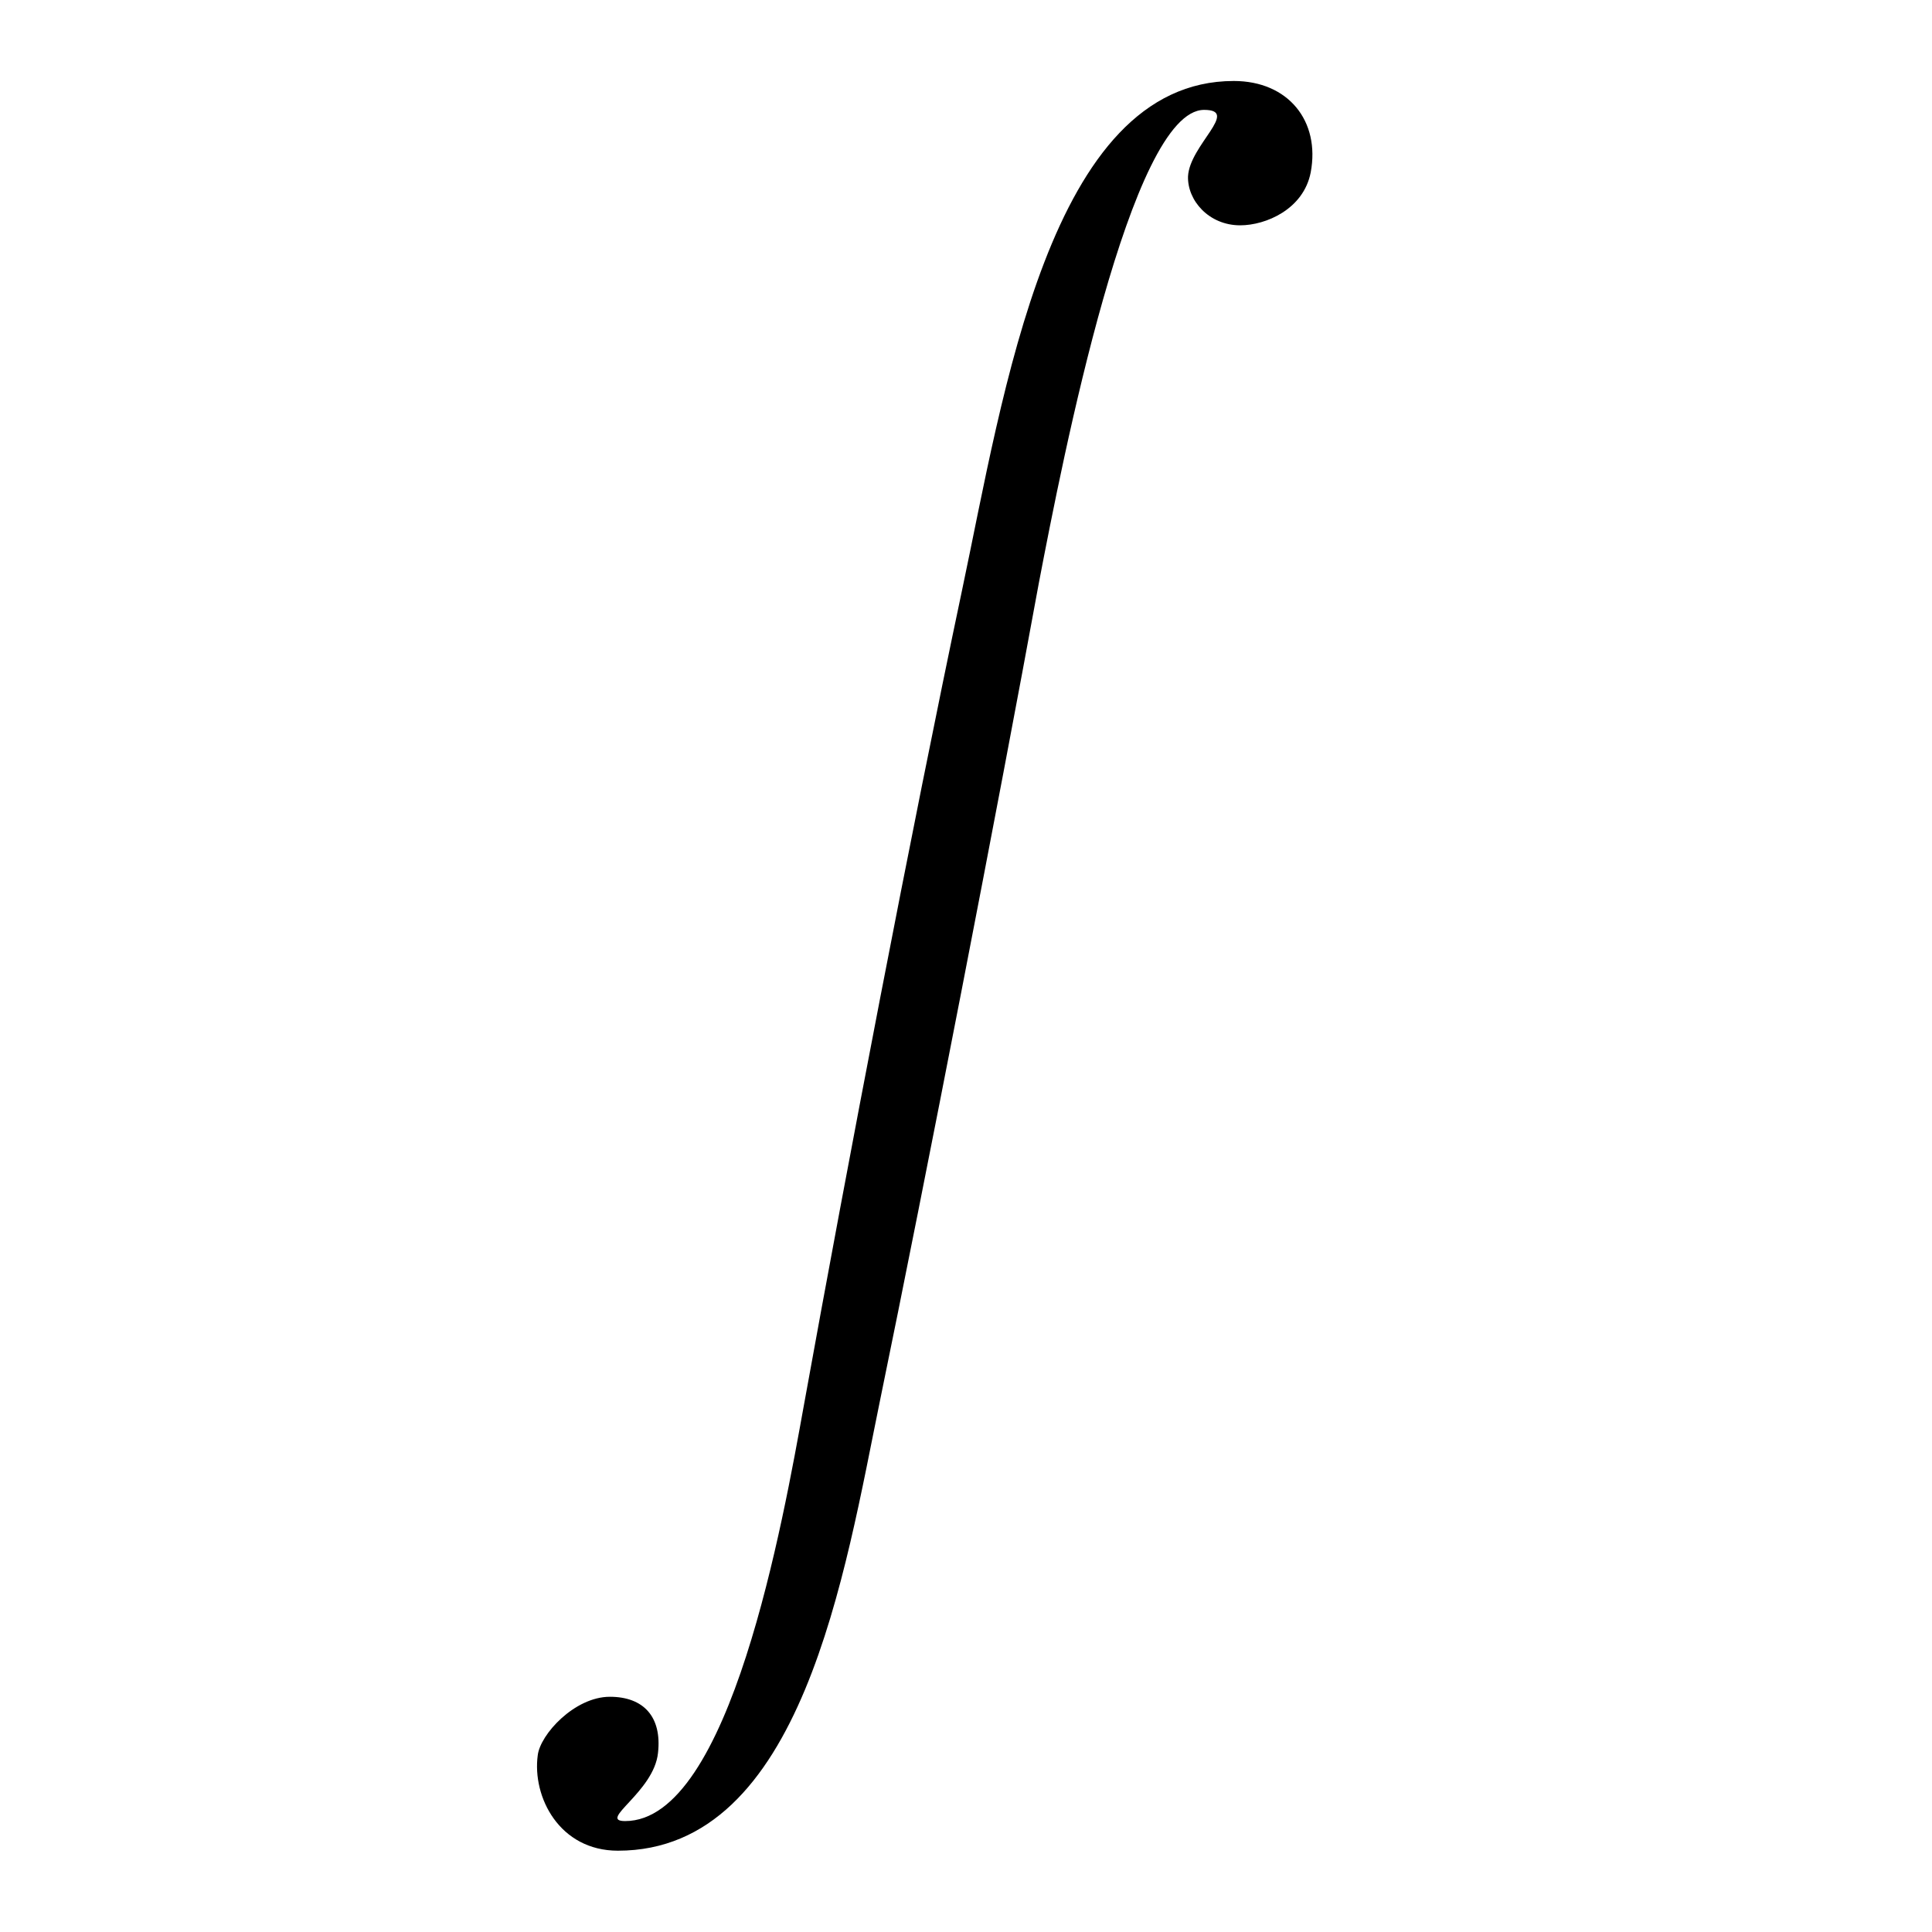
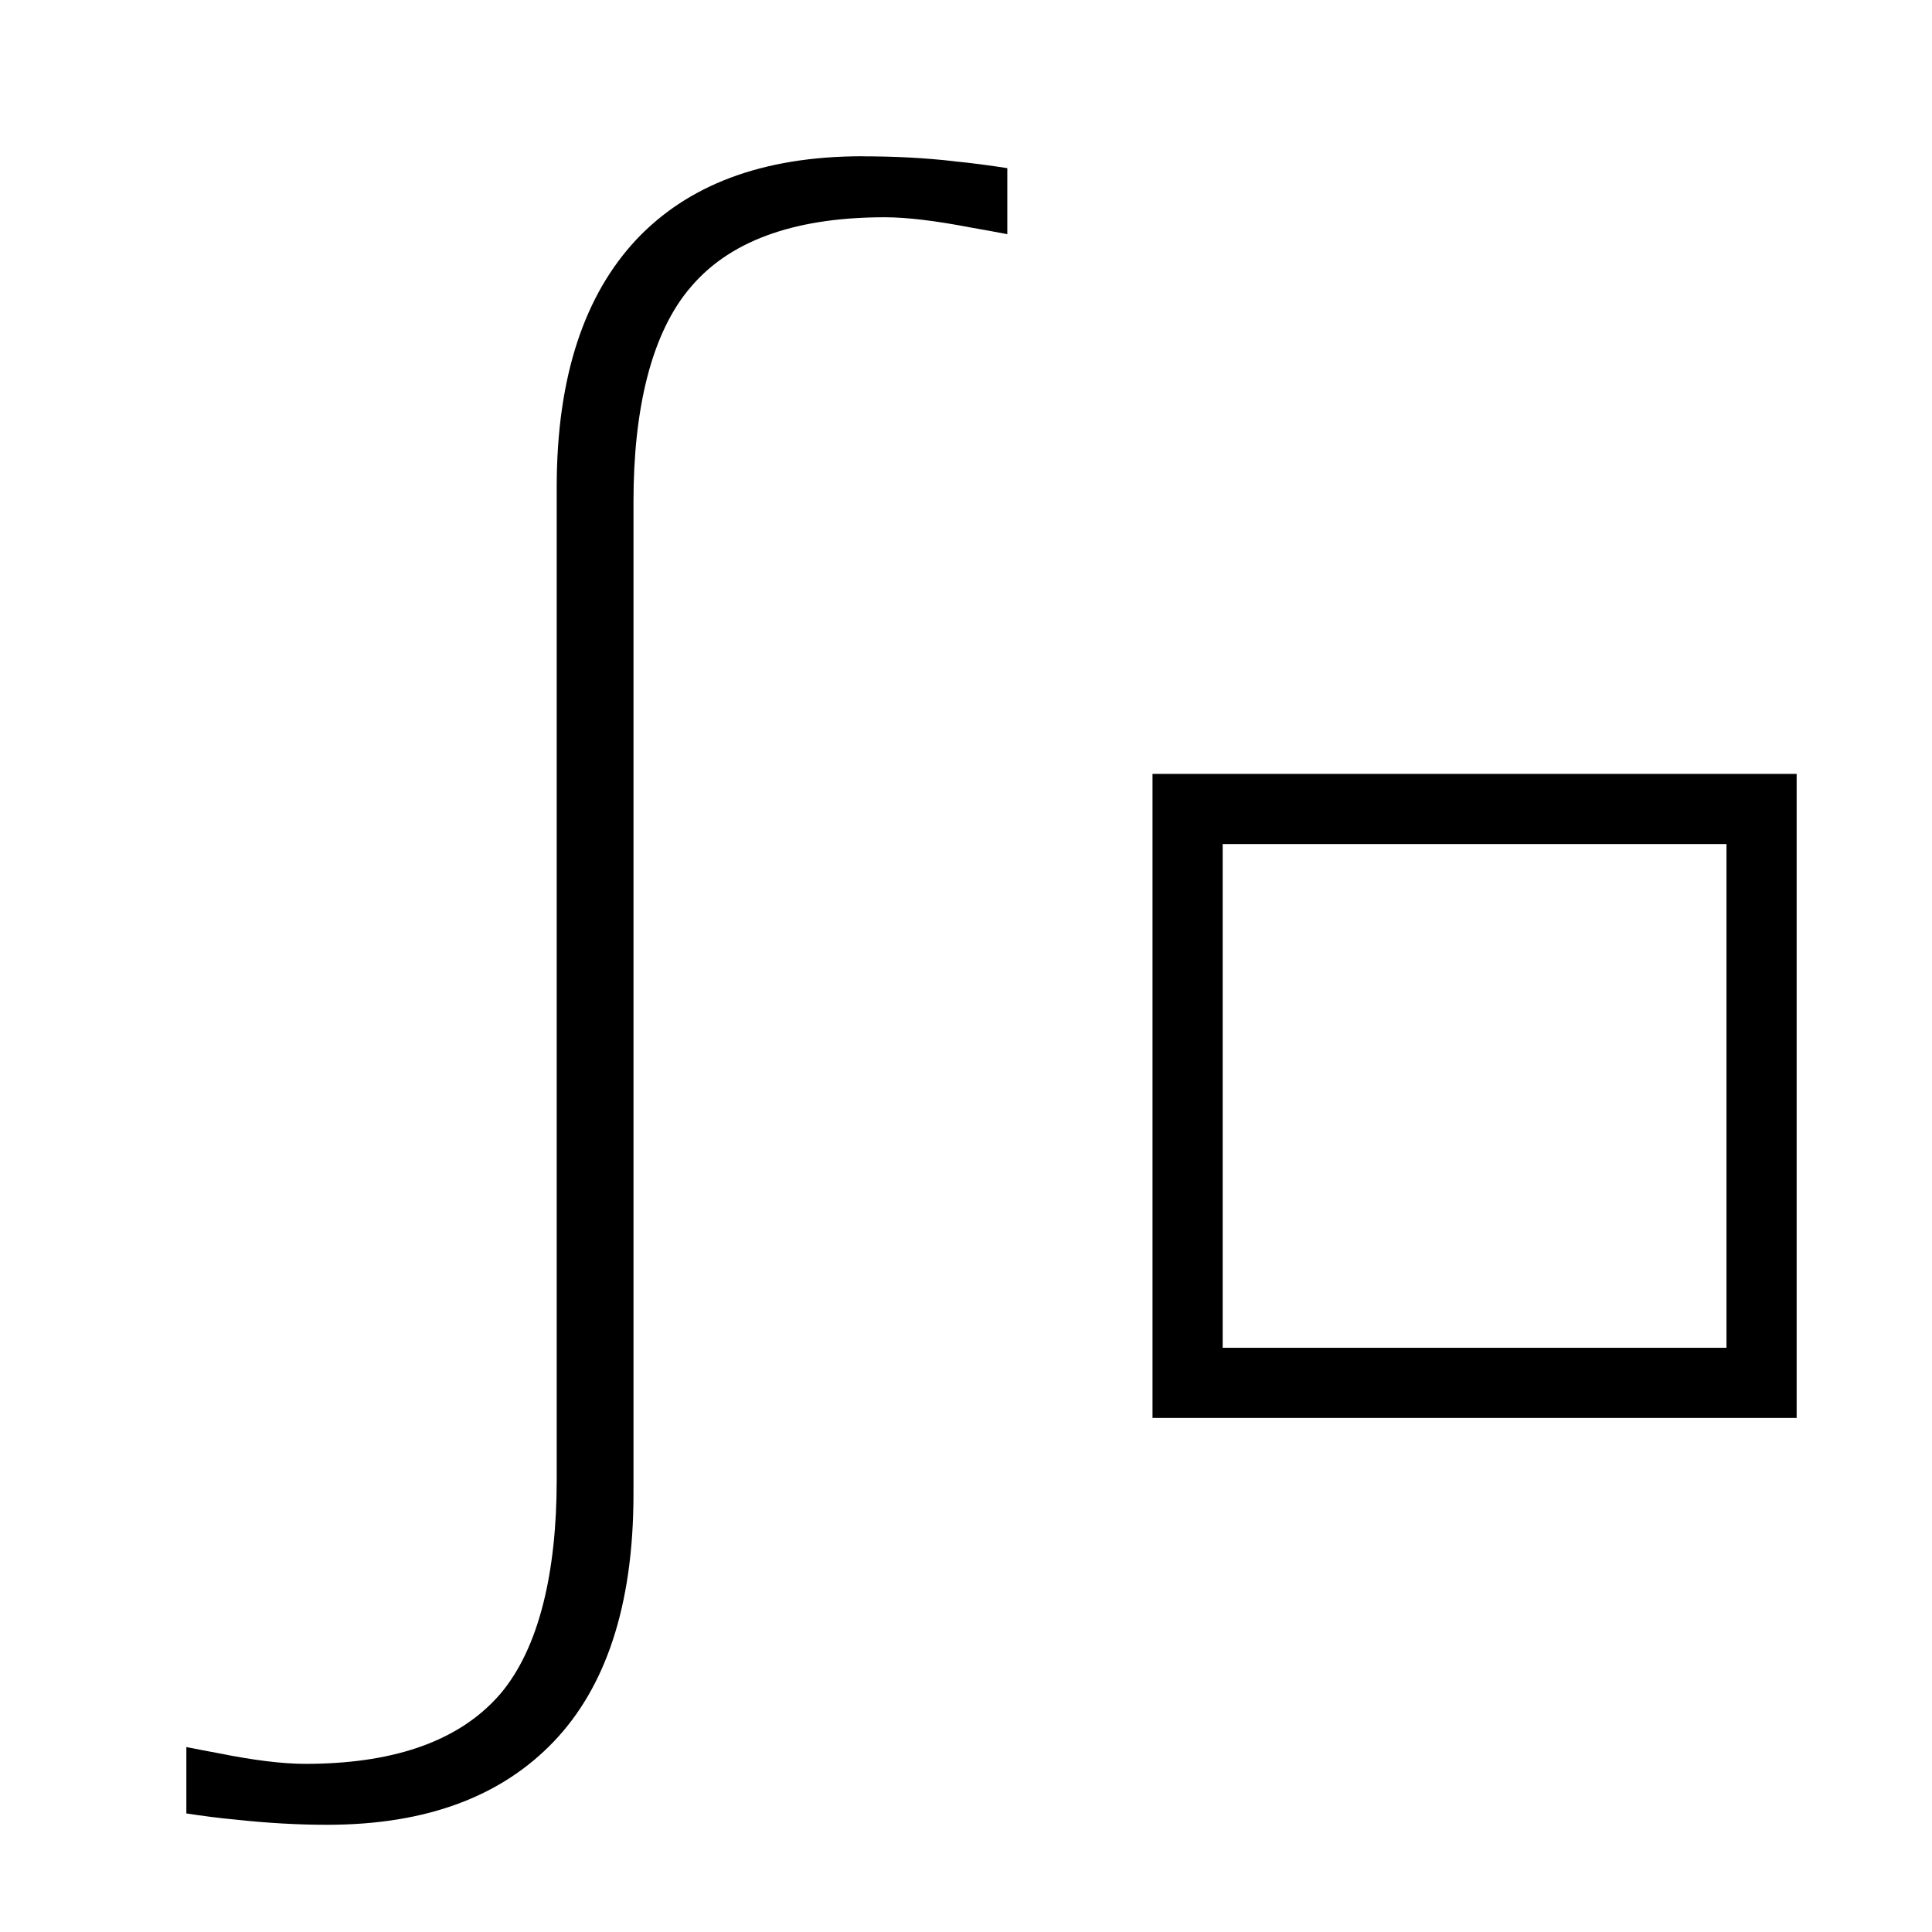
- <svg xmlns="http://www.w3.org/2000/svg" version="1.1" width="24pt" height="24pt" viewBox="-6.122 -22.994 24 24">
-   <g id="page1">
-     <g transform="matrix(1 0 0 -1 0 0)">
-       <path d="M10.16 20.852C10.28 21.49 9.882 21.988 9.204 21.988C6.913 21.988 6.345 18.093 5.827 15.653C5.2 12.684 4.403 8.521 3.865 5.542C3.606 4.108 2.948 .372 1.644 .372C1.295 .372 2.002 .731 2.052 1.219C2.102 1.667 1.873 1.916 1.454 1.916C1.016 1.916 .588 1.448 .558 1.189C.488 .671 .827 .004 1.554 .004C3.845 .004 4.373 3.47 4.811 5.602C5.369 8.311 6.286 13.033 6.783 15.752C7.082 17.316 7.929 21.629 8.836 21.629C9.284 21.629 8.656 21.191 8.636 20.803C8.627 20.504 8.895 20.195 9.284 20.195C9.602 20.195 10.071 20.394 10.16 20.852Z" />
-     </g>
-   </g>
+ <svg xmlns="http://www.w3.org/2000/svg" version="1.1" width="24.508pt" height="24.508pt" viewBox="-3.872 -24.508 24.508 24.508" id="svg3">
+   <defs id="defs3">
+     </defs>
+   <path d="m 7.072,-22.525 c 0.415,0 0.8,0.021 1.156,0.062 l 0.006,0.002 h 0.006 c 0.216,0.021 0.44,0.051 0.666,0.086 v 0.838 c -0.14,-0.027 -0.283,-0.054 -0.447,-0.082 l -0.012,-0.002 c -0.435,-0.084 -0.809,-0.131 -1.094,-0.131 -1.053,0 -1.923,0.252 -2.457,0.879 -0.508,0.585 -0.732,1.561 -0.732,2.725 v 12.59 c 0,1.438 -0.363,2.463 -1.01,3.141 -0.653,0.684 -1.594,1.057 -2.875,1.057 -0.368,0 -0.746,-0.021 -1.146,-0.064 -0.221,-0.02 -0.433,-0.048 -0.641,-0.08 v -0.842 c 0.133,0.026 0.265,0.052 0.418,0.08 0.417,0.084 0.793,0.133 1.09,0.133 1.053,0 1.923,-0.252 2.471,-0.883 0.499,-0.586 0.719,-1.557 0.719,-2.721 V -18.328 c 0,-1.422 0.362,-2.449 1.012,-3.143 0.645,-0.682 1.582,-1.055 2.871,-1.055 z" id="text3" style="font-size:22.959px;-inkscape-font-specification:'sans-serif, ';stroke-width:1.913" aria-label="∫" />
+   <path d="m 18.919,-6.521 v -8.17 h -8.171 v 8.17 z m -0.89,-0.89 h -6.391 v -6.39 h 6.391 z" id="path3" style="stroke-width:1.596" />
</svg>
